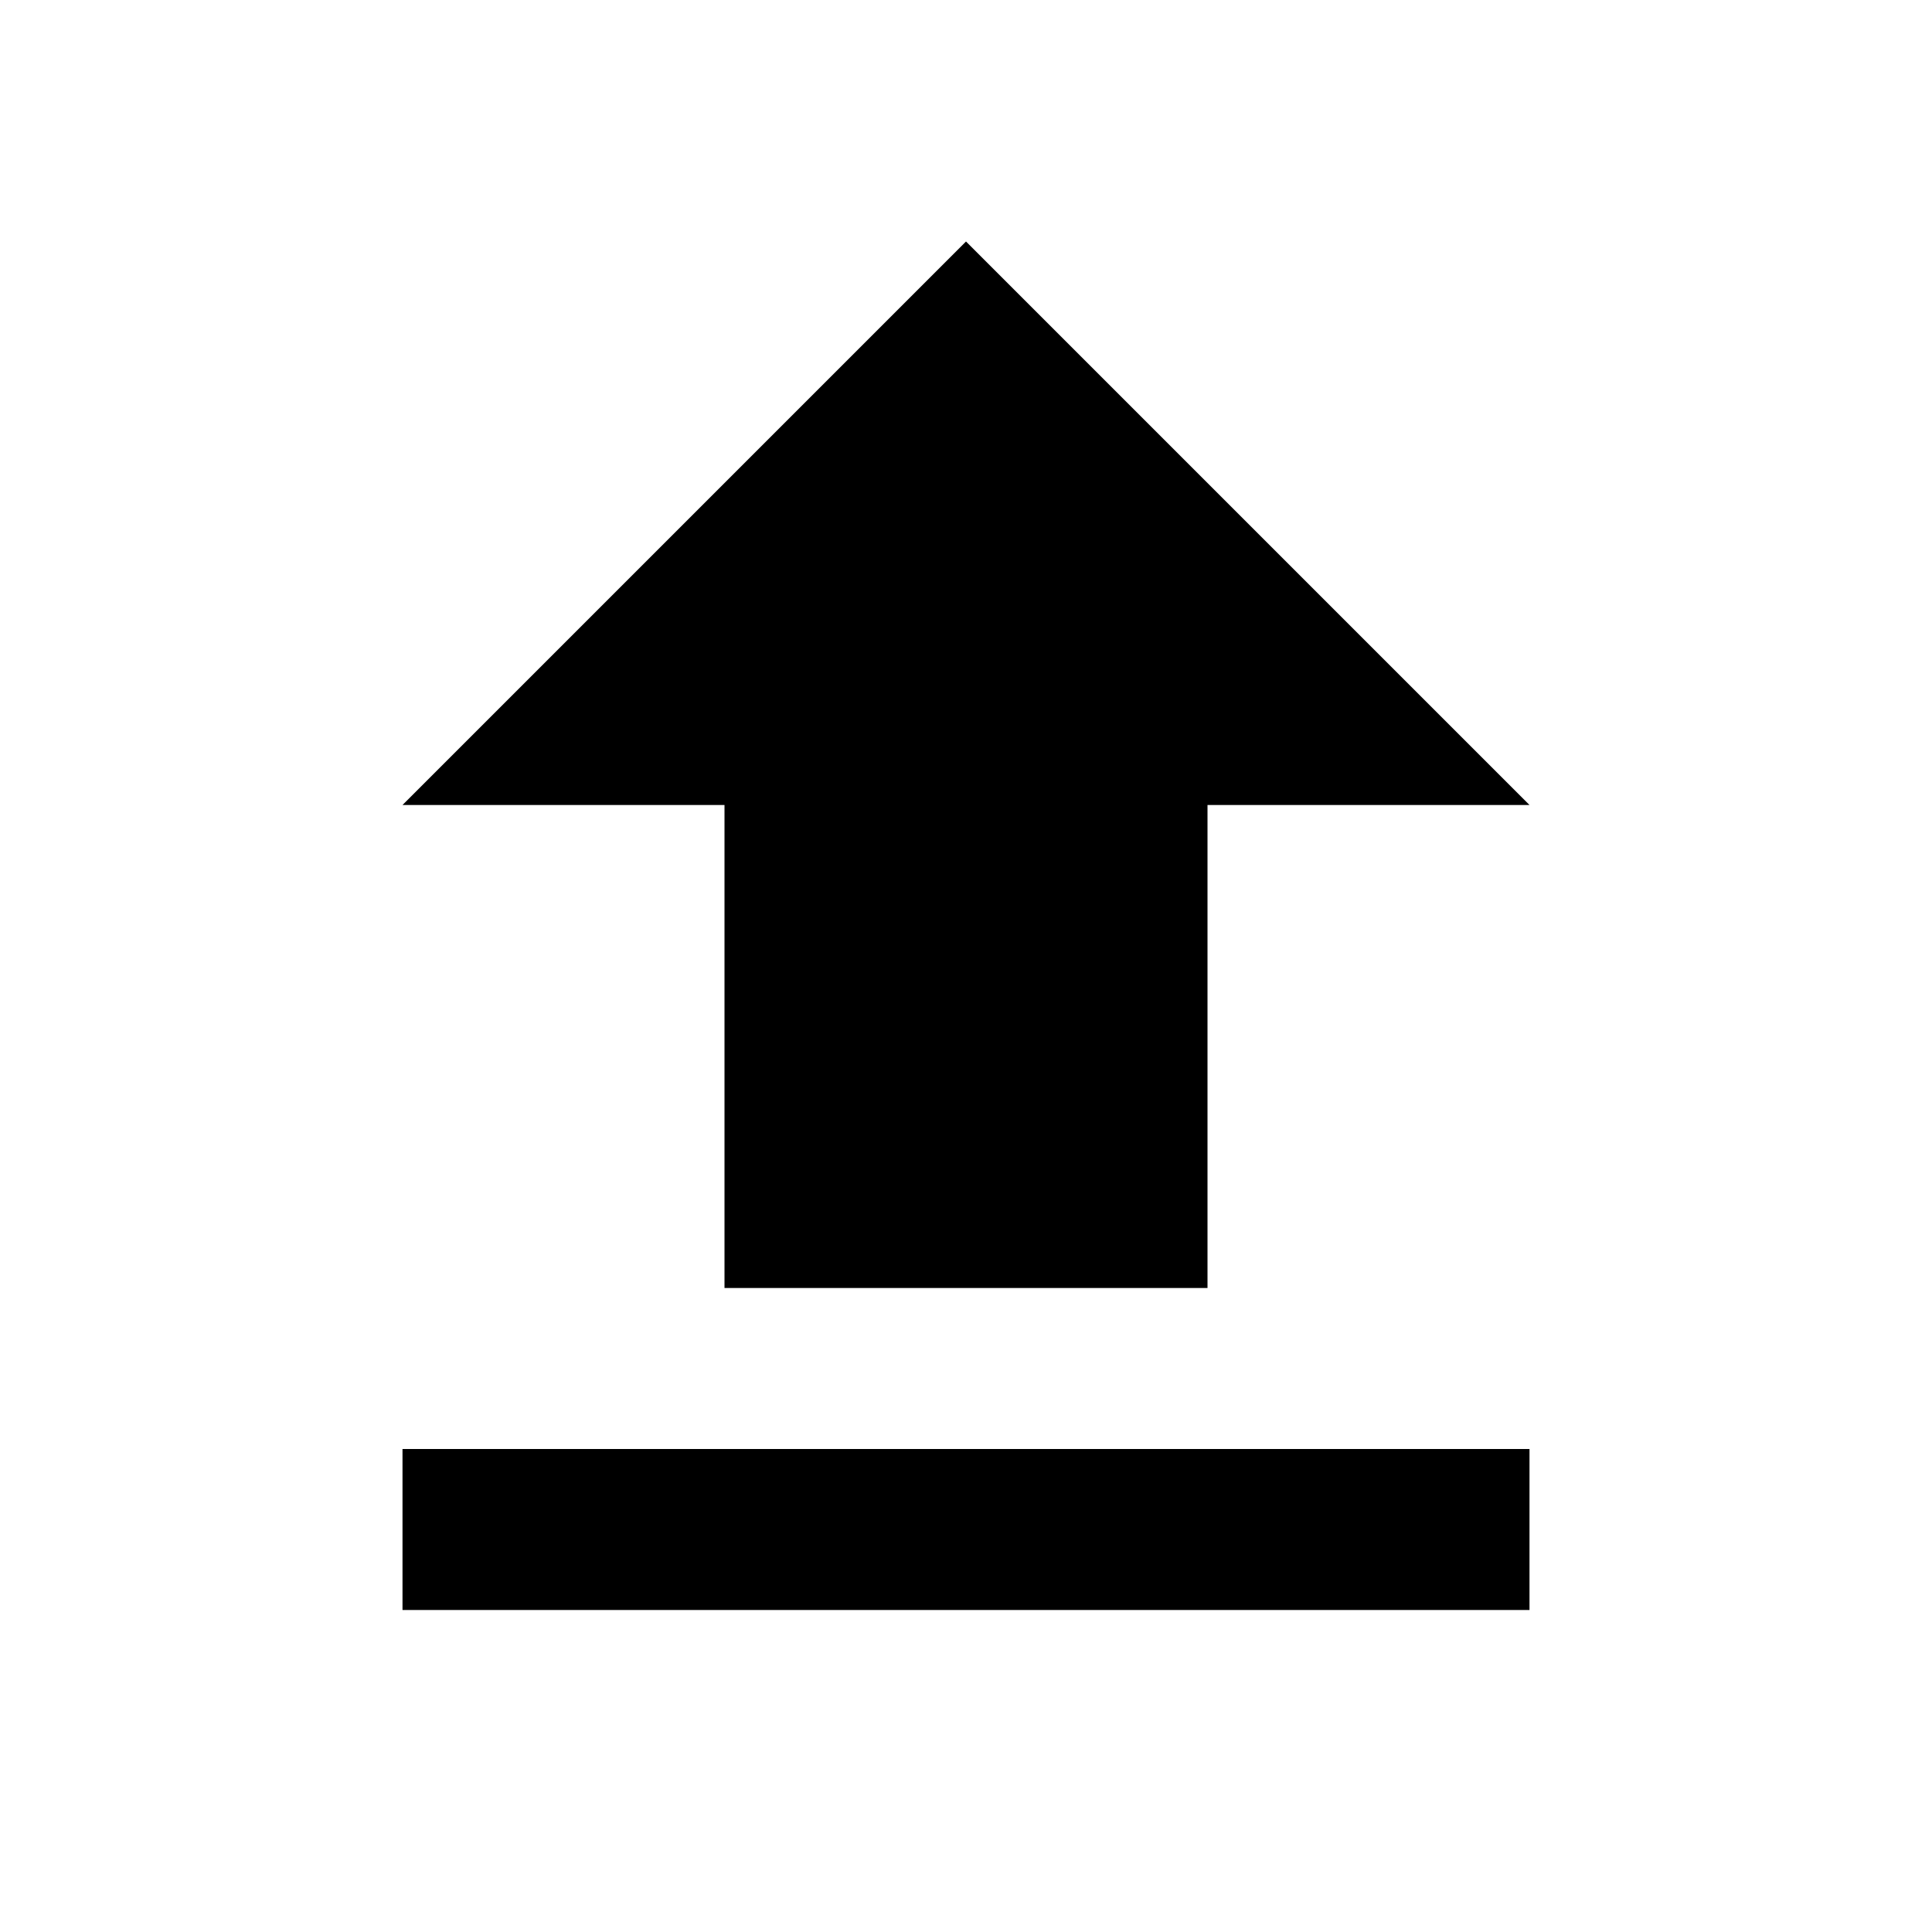
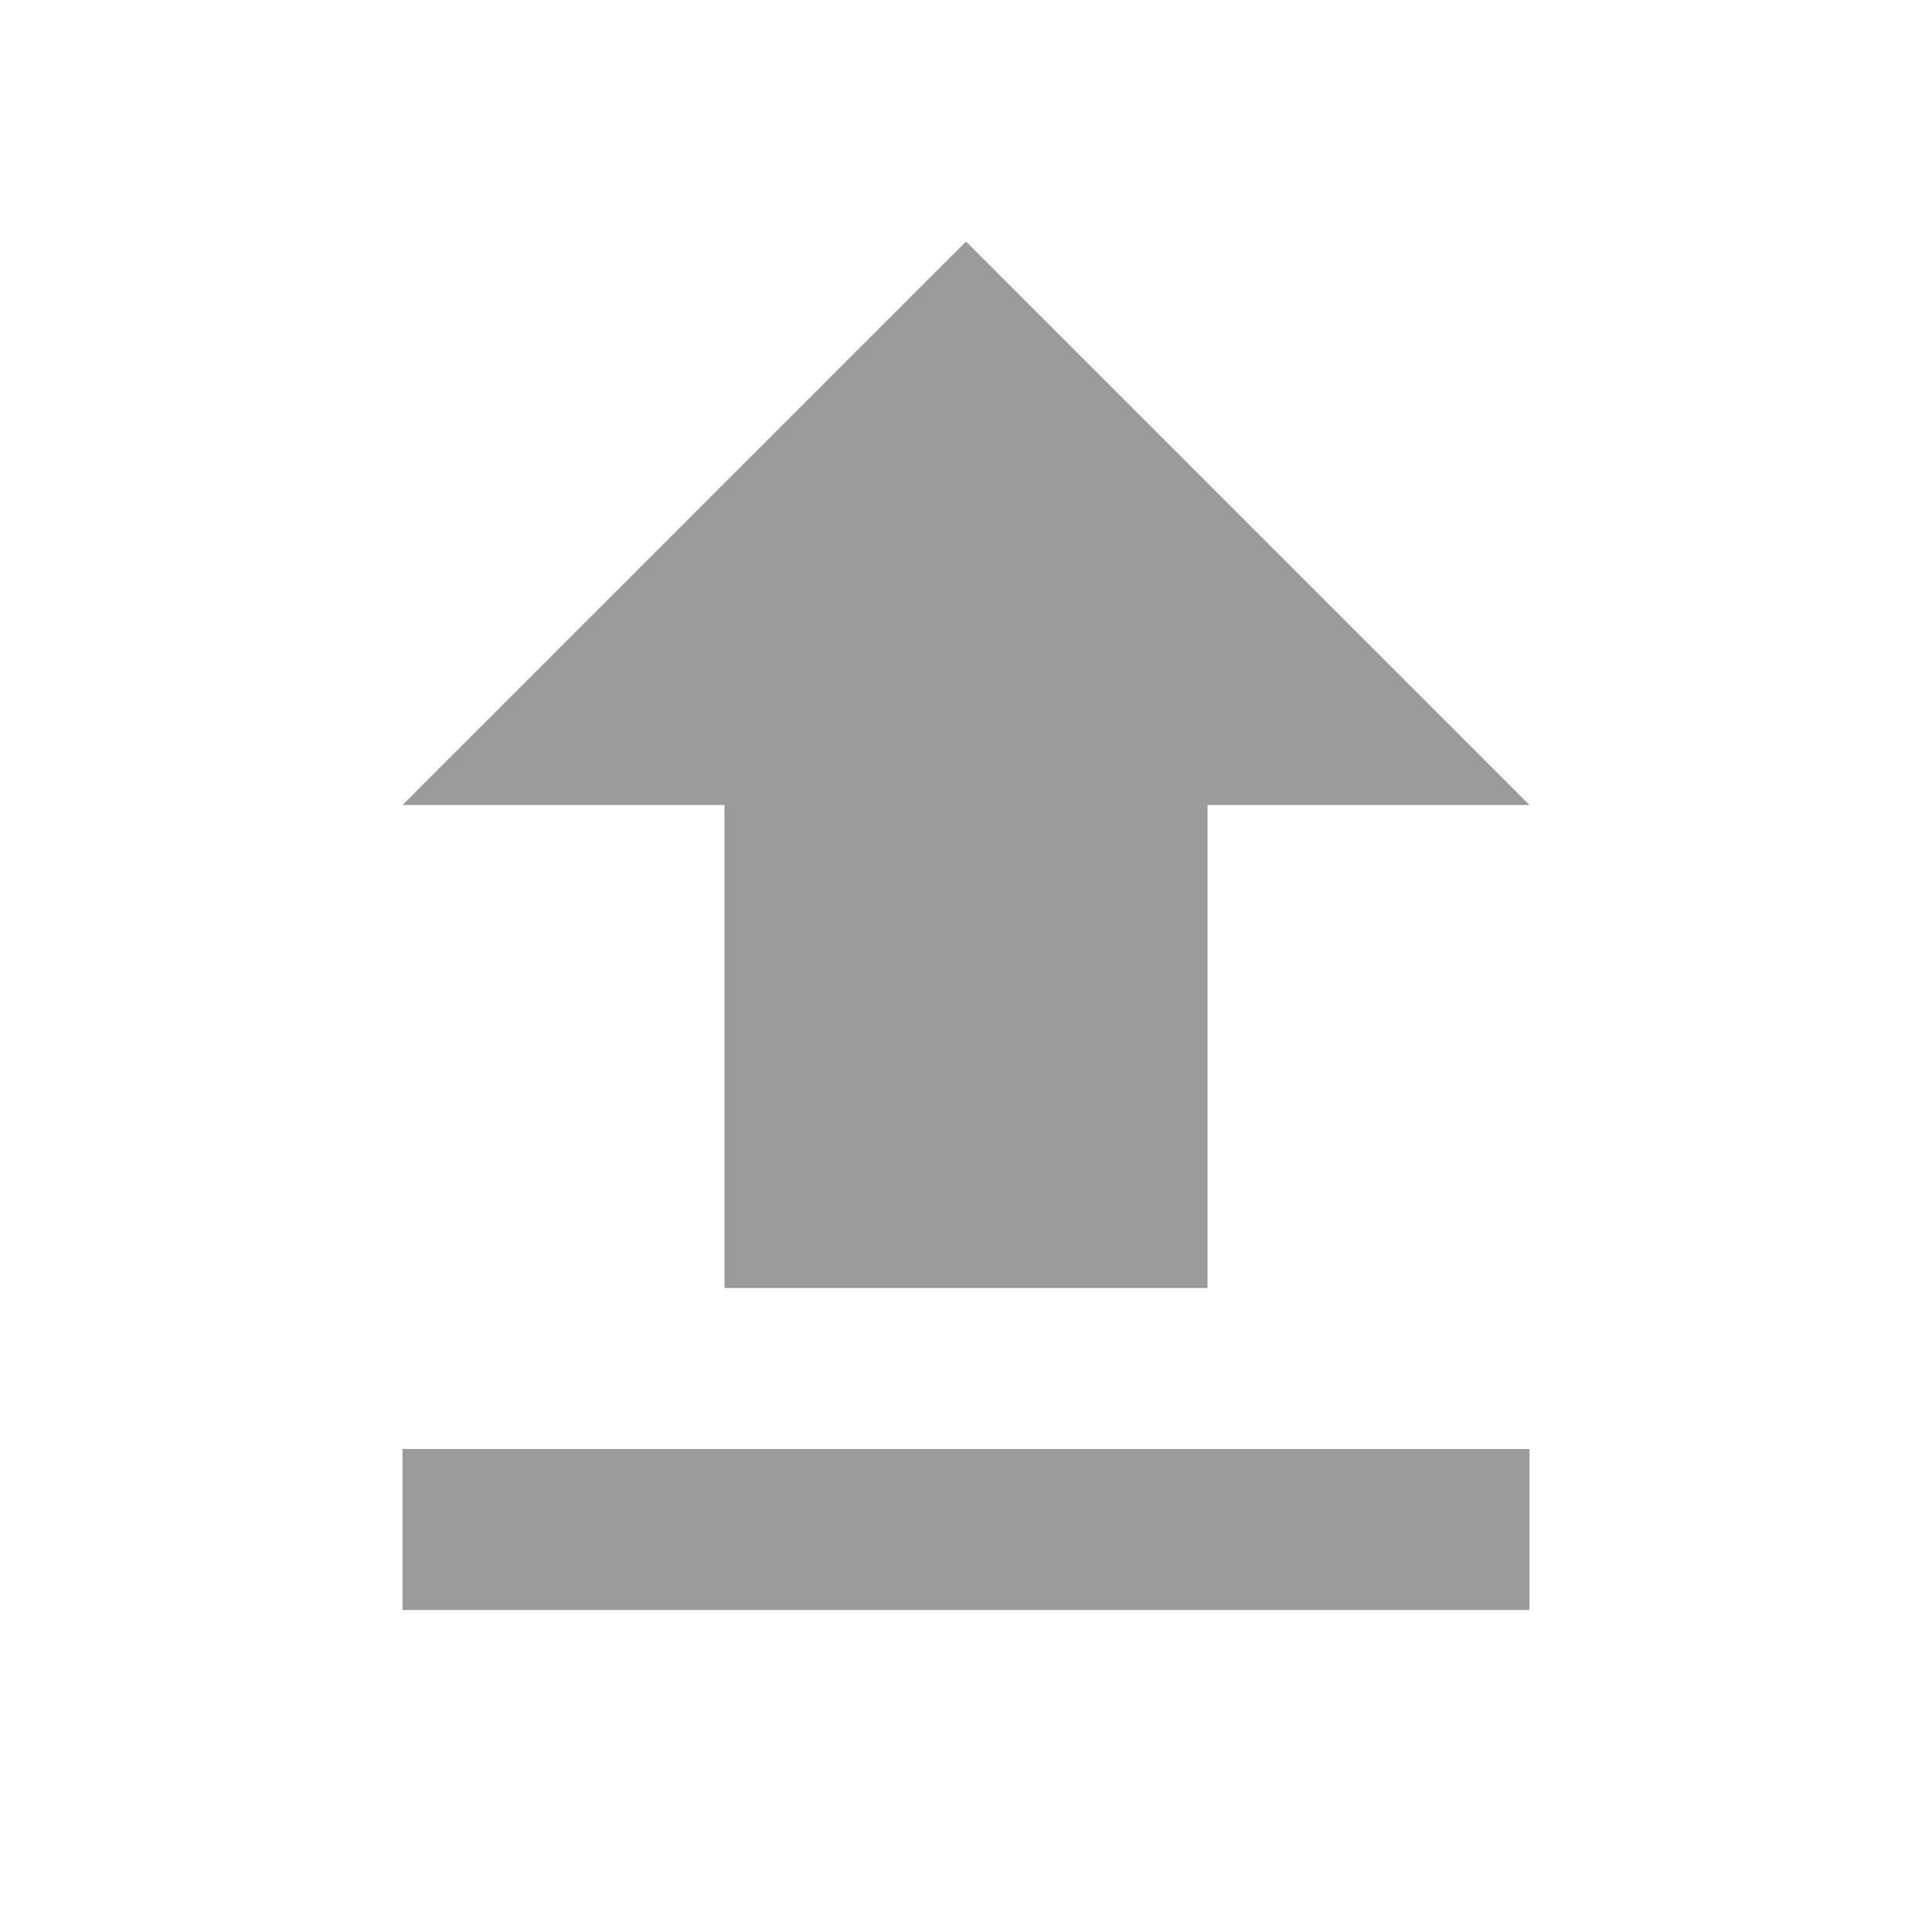
- <svg xmlns="http://www.w3.org/2000/svg" fill="#000000" height="24" viewBox="0 0 24 24" width="24">
+ <svg xmlns="http://www.w3.org/2000/svg" fill="#9b9b9b" height="24" viewBox="0 0 24 24" width="24">
  <path d="M0 0h24v24H0z" fill="none" />
  <path d="M9 16h6v-6h4l-7-7-7 7h4zm-4 2h14v2H5z" />
</svg>
